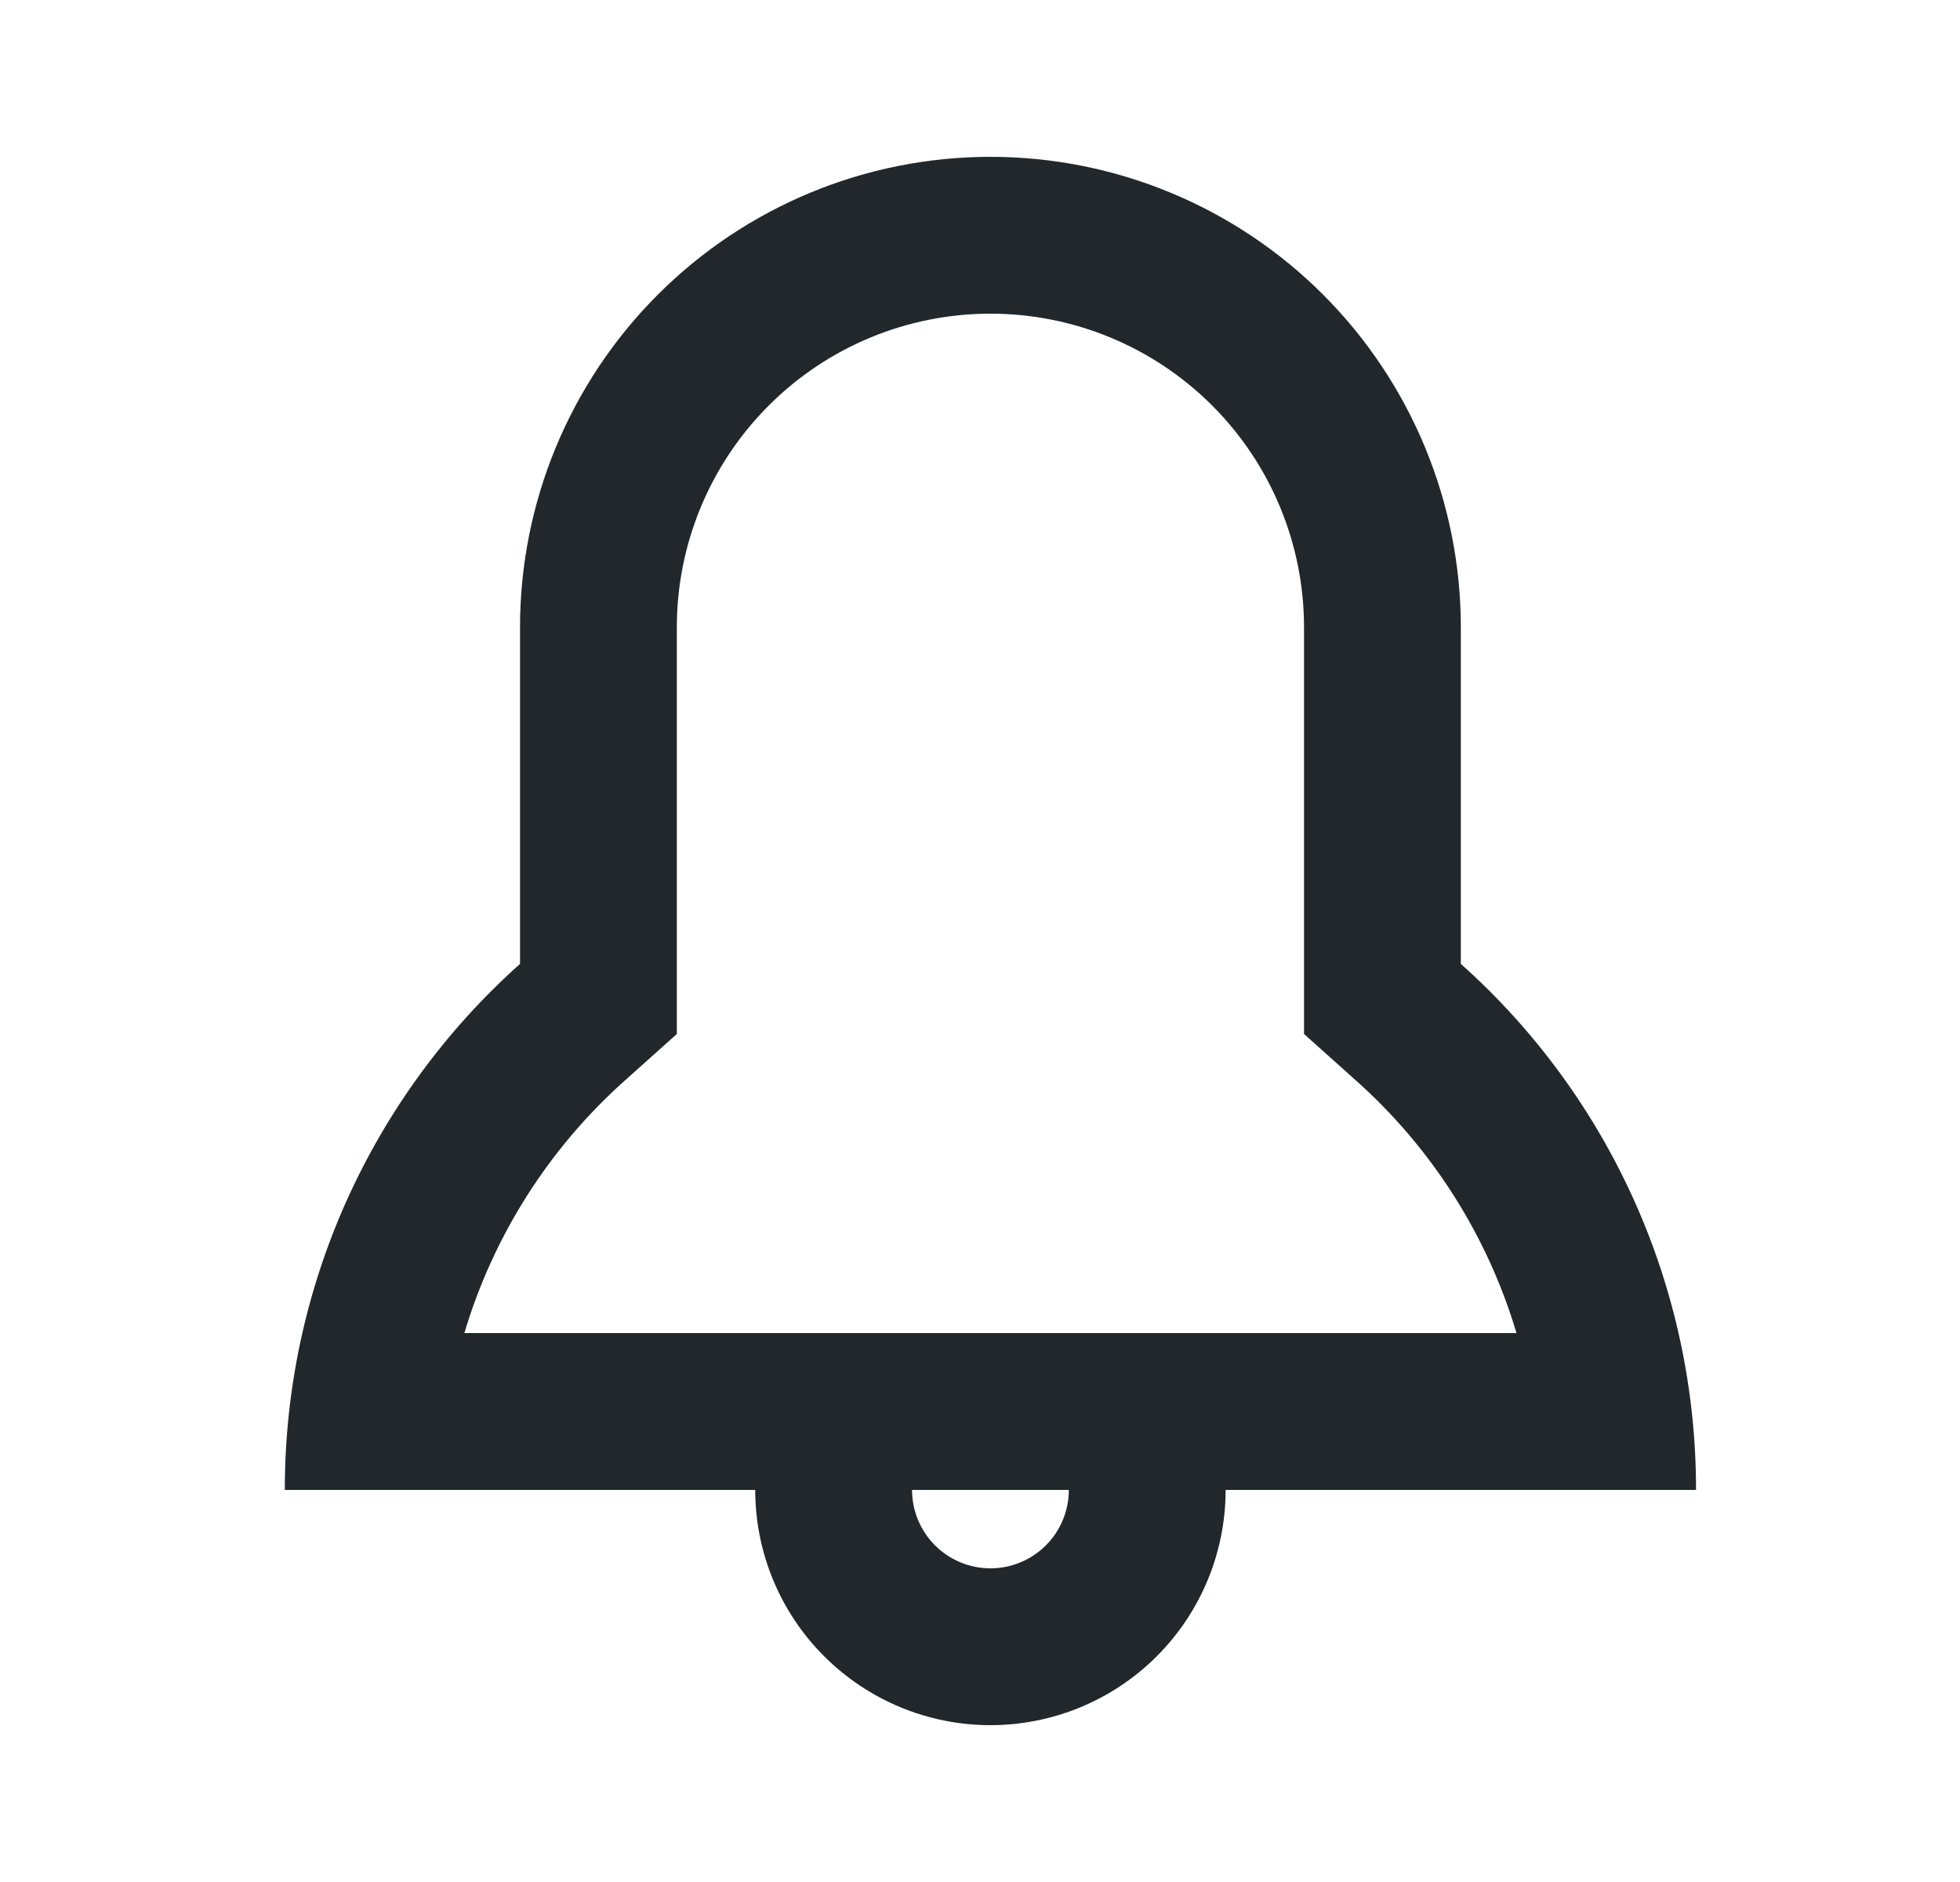
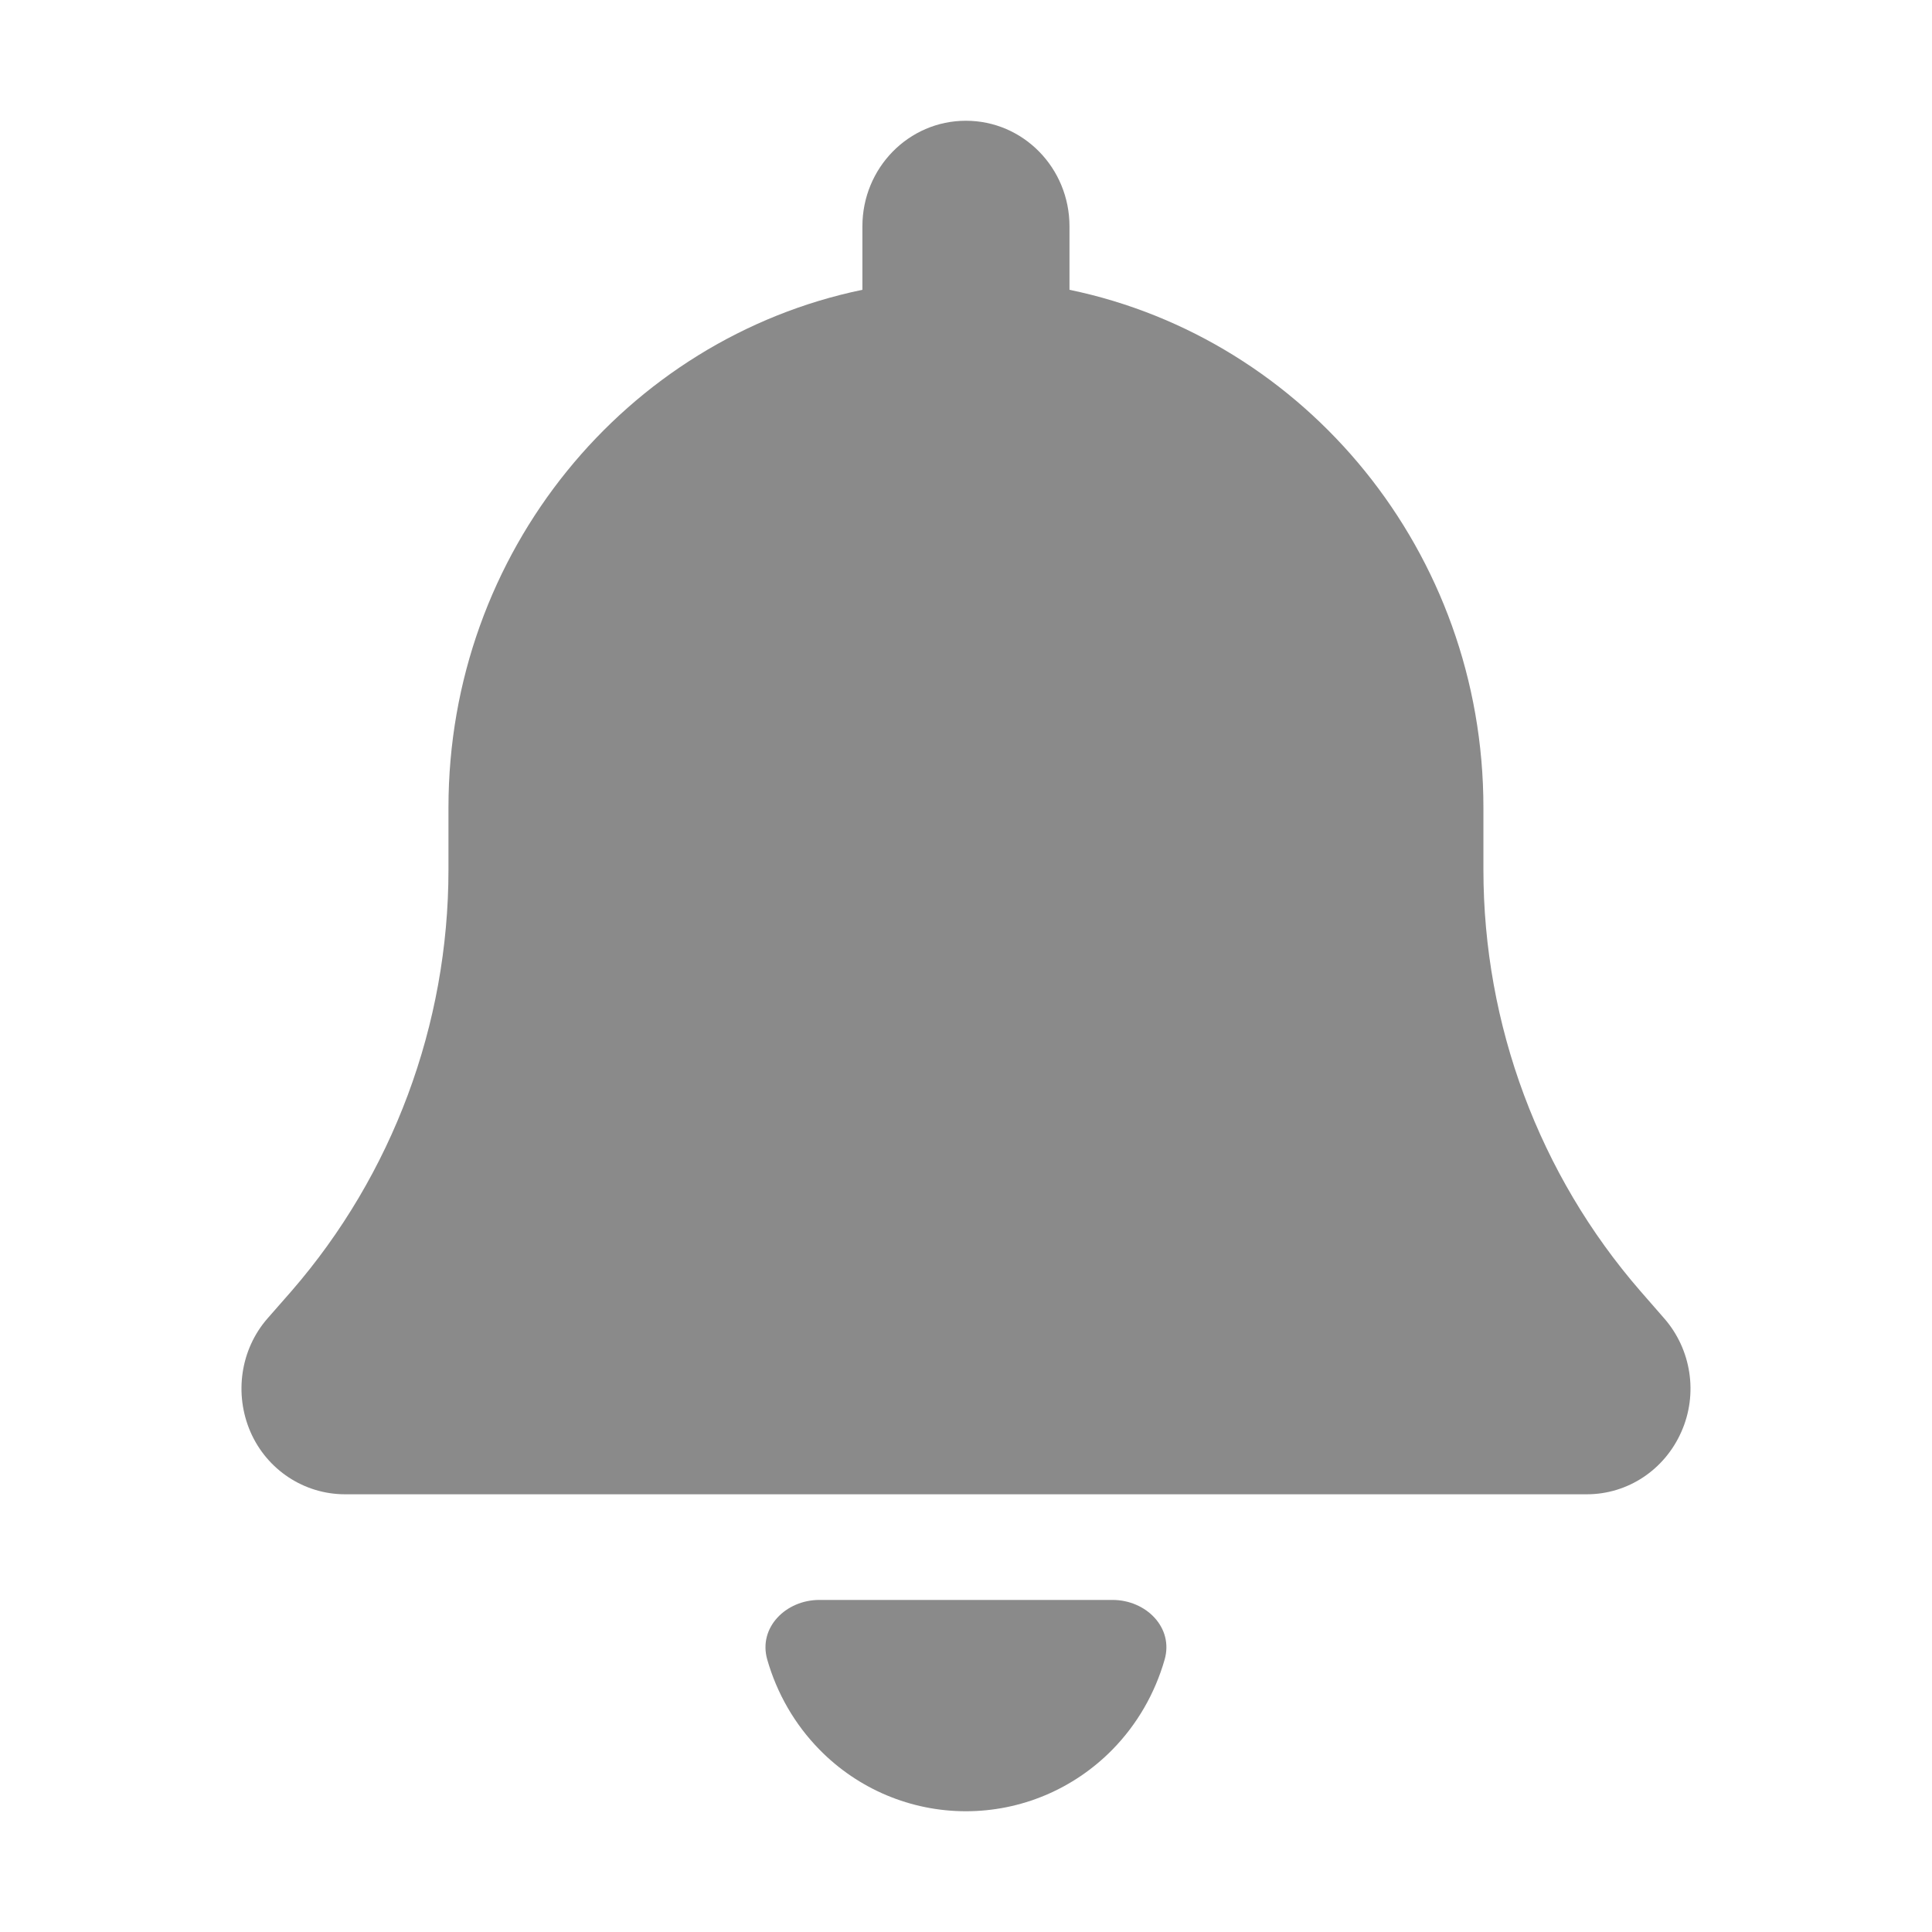
- <svg xmlns="http://www.w3.org/2000/svg" width="25" height="24" viewBox="0 0 25 24" fill="none">
-   <path d="M17.299 13.782L16.633 13.186V8C16.633 6.939 16.212 5.922 15.462 5.172C14.711 4.421 13.694 4 12.633 4C11.572 4 10.555 4.421 9.805 5.172C9.055 5.922 8.633 6.939 8.633 8V13.186L7.967 13.782C7.001 14.645 6.293 15.759 5.923 17H19.343C18.973 15.759 18.266 14.645 17.299 13.782ZM15.633 19C15.633 19.796 15.317 20.559 14.755 21.121C14.192 21.684 13.429 22 12.633 22C11.838 22 11.075 21.684 10.512 21.121C9.949 20.559 9.633 19.796 9.633 19H3.633C3.632 17.733 3.898 16.481 4.415 15.325C4.933 14.169 5.688 13.135 6.633 12.292V8C6.633 6.409 7.265 4.883 8.391 3.757C9.516 2.632 11.042 2 12.633 2C14.225 2 15.751 2.632 16.876 3.757C18.001 4.883 18.633 6.409 18.633 8V12.292C19.578 13.135 20.334 14.169 20.851 15.325C21.368 16.481 21.634 17.733 21.633 19H15.633ZM12.633 20C12.898 20 13.153 19.895 13.34 19.707C13.528 19.52 13.633 19.265 13.633 19H11.633C11.633 19.265 11.739 19.52 11.926 19.707C12.114 19.895 12.368 20 12.633 20Z" fill="#21272A" />
+ <svg xmlns="http://www.w3.org/2000/svg" width="16" height="16" viewBox="0 0 16 16" fill="none">
+   <path d="M7.999 1C7.525 1 7.142 1.391 7.142 1.875V2.4C5.187 2.805 3.714 4.571 3.714 6.688V7.202C3.714 8.487 3.25 9.728 2.415 10.691L2.216 10.918C1.991 11.175 1.938 11.544 2.074 11.858C2.211 12.173 2.519 12.375 2.857 12.375H13.142C13.48 12.375 13.785 12.173 13.924 11.858C14.064 11.544 14.007 11.175 13.782 10.918L13.584 10.691C12.748 9.728 12.285 8.489 12.285 7.202V6.688C12.285 4.571 10.812 2.805 8.857 2.4V1.875C8.857 1.391 8.474 1 7.999 1ZM9.213 14.489C9.418 14.28 9.565 14.023 9.645 13.744C9.721 13.478 9.49 13.25 9.214 13.25H7.999H6.785C6.509 13.25 6.278 13.478 6.354 13.744C6.434 14.023 6.581 14.28 6.786 14.489C7.107 14.817 7.544 15 7.999 15C8.455 15 8.891 14.817 9.213 14.489Z" fill="#8A8A8A" />
</svg>
